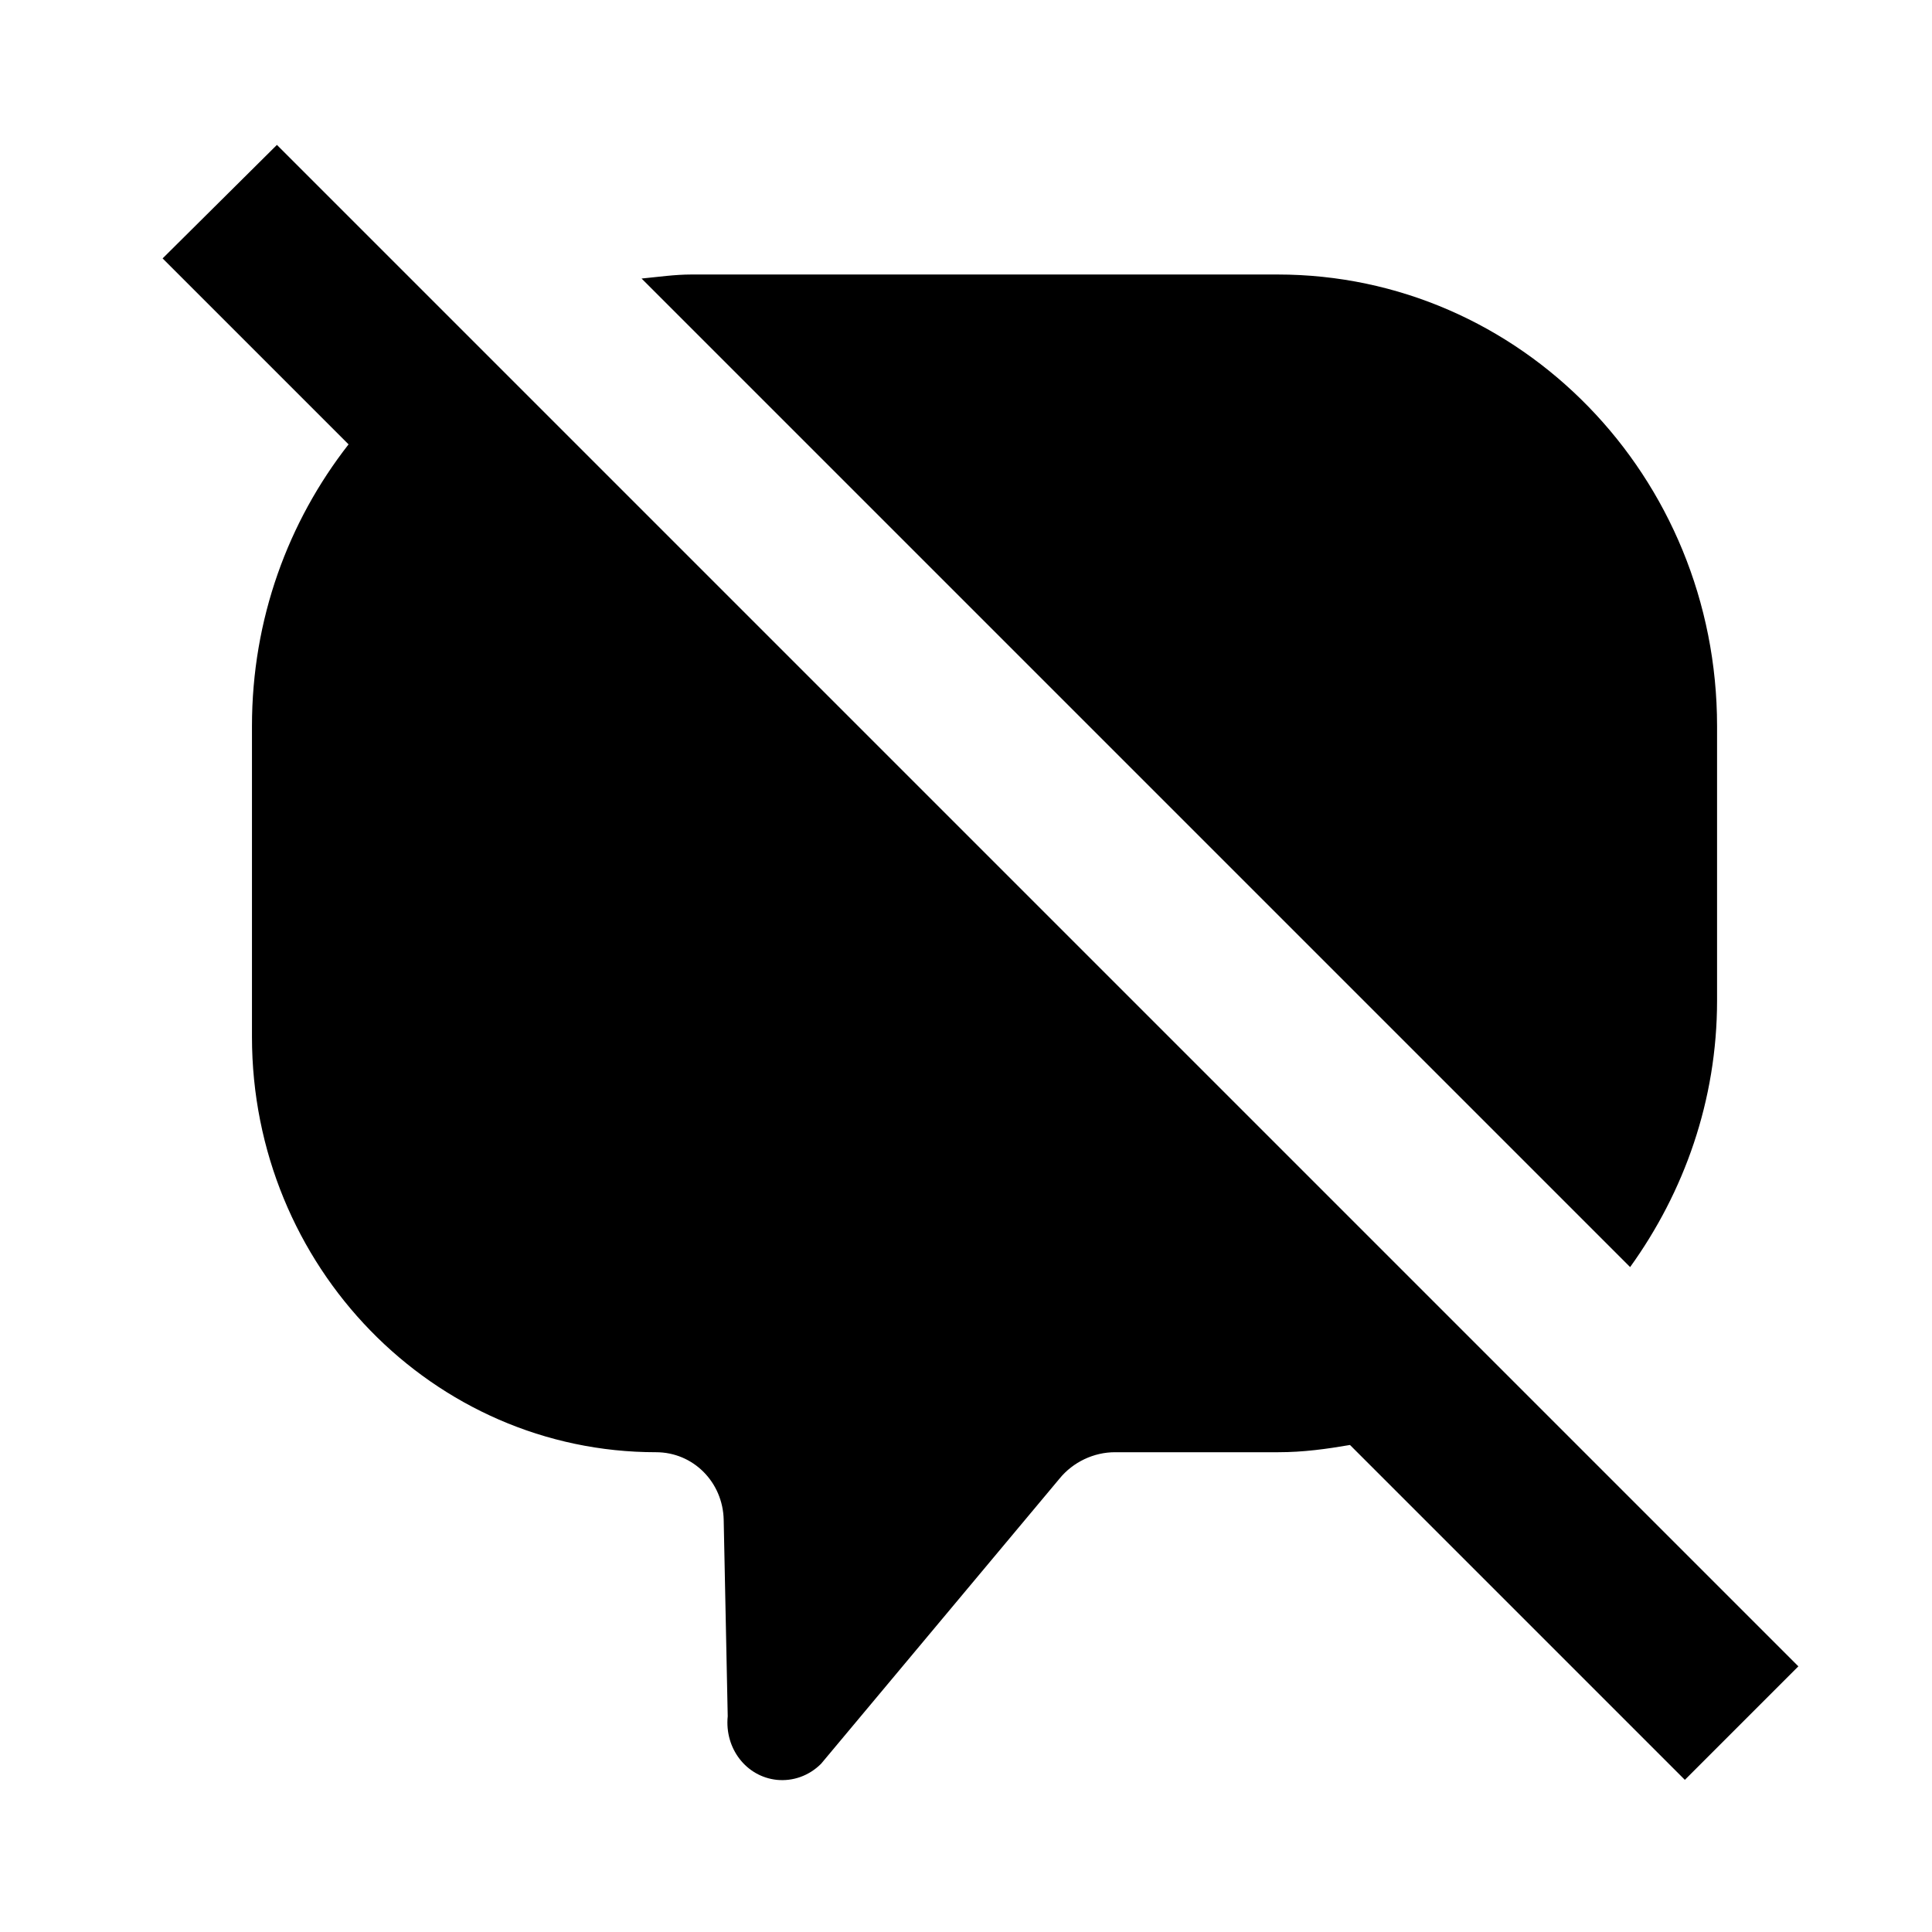
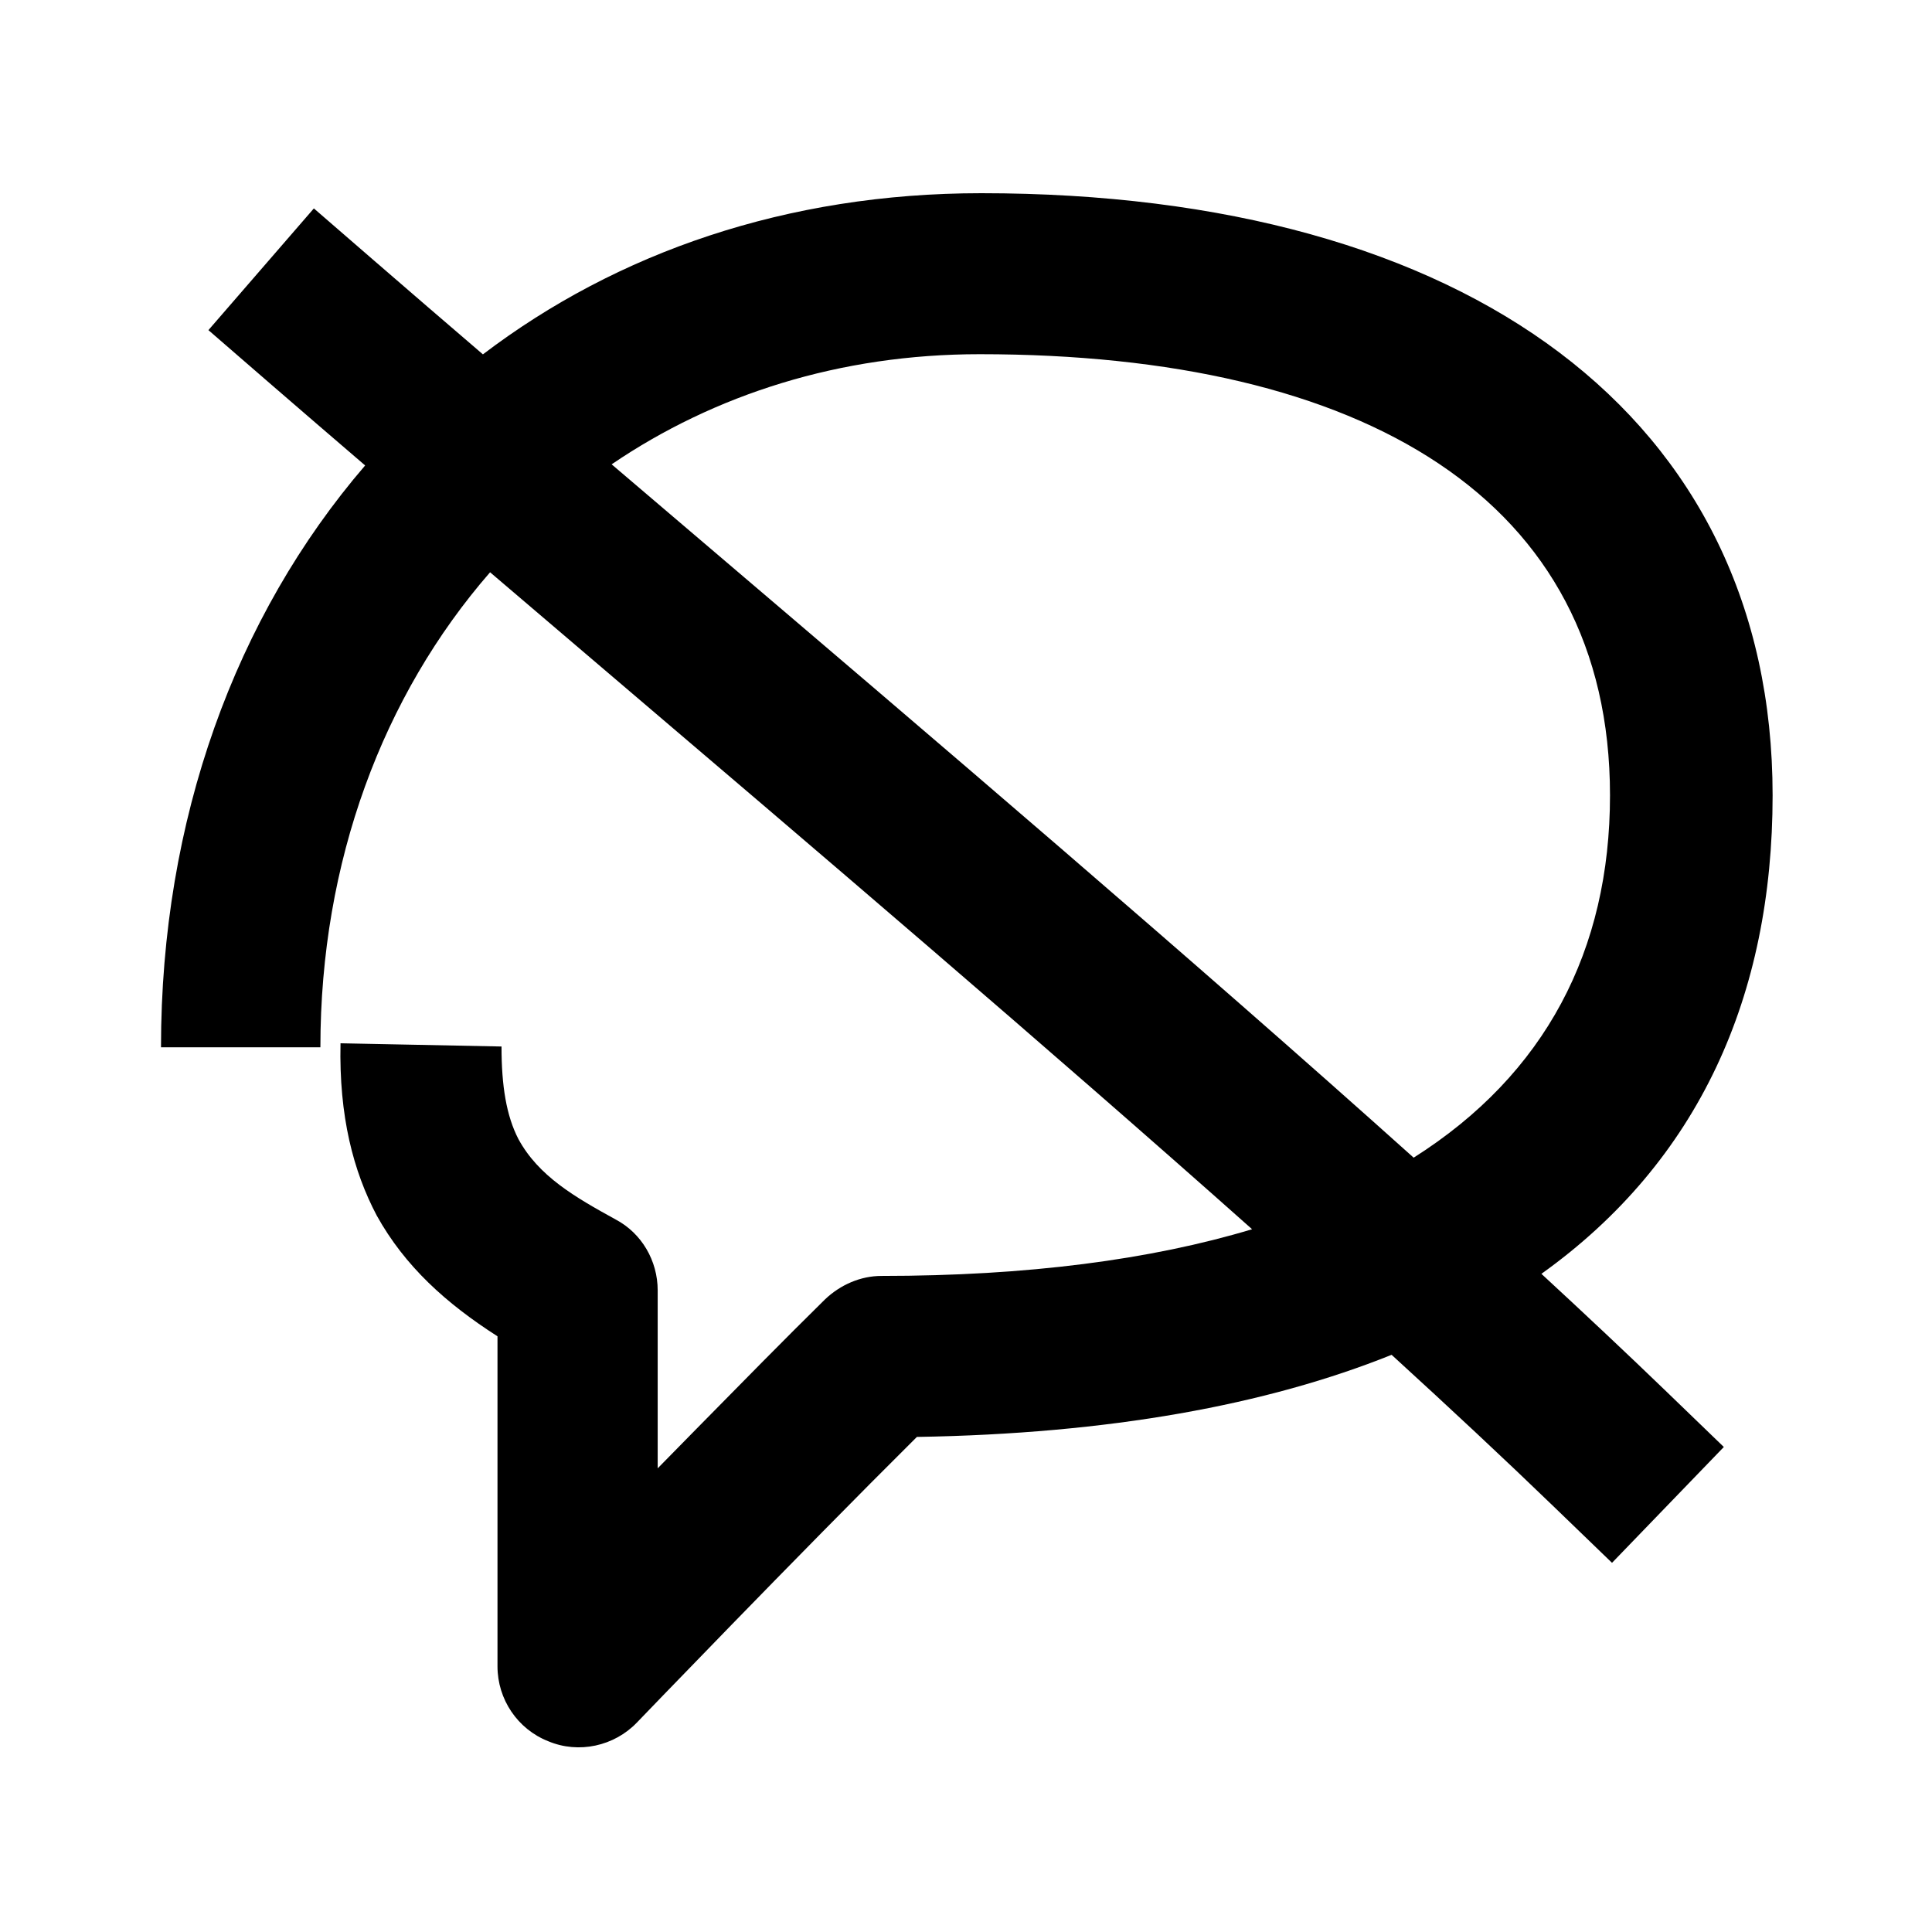
<svg xmlns="http://www.w3.org/2000/svg" width="24" height="24" viewBox="0 0 24 24">
-   <path d="M21.33 12.43V9.02c0-3.1-2.44-5.61-5.46-5.61H8.59c-.21 0-.41.03-.62.05l12.28 12.28c.67-.93 1.08-2.07 1.08-3.31z" />
-   <path d="M22.34 20.7L3.44 1.8 2.02 3.21l2.31 2.31c-.75.96-1.2 2.17-1.2 3.5v3.86c0 2.85 2.25 5.16 5.02 5.16.46 0 .83.37.84.84l.05 2.44c-.04.4.23.75.61.79.2.02.4-.05.55-.2l2.96-3.54c.17-.21.43-.33.69-.33h2.03c.31 0 .6-.04.89-.09l4.16 4.16 1.41-1.41z" />
+   <path fill-rule="evenodd" d="M2 13.01H3.98C3.98 10.702 4.757 8.638 6.088 7.109C6.534 7.49 6.992 7.88 7.458 8.277L7.458 8.277C10.094 10.522 12.996 12.994 15.554 15.27C14.294 15.649 12.761 15.85 10.95 15.85C10.69 15.85 10.44 15.96 10.25 16.14C9.76 16.622 9.201 17.191 8.66 17.741C8.494 17.91 8.33 18.078 8.17 18.24V16.03C8.17 15.66 7.97 15.32 7.65 15.15C7.14 14.87 6.69 14.61 6.44 14.15C6.29 13.86 6.23 13.49 6.23 13L4.23 12.96C4.21 13.87 4.39 14.55 4.68 15.1C5.03 15.73 5.54 16.19 6.18 16.6V20.7C6.18 21.11 6.43 21.48 6.81 21.63C7.19 21.79 7.63 21.69 7.91 21.4C7.91 21.4 9.89 19.34 11.39 17.85C13.778 17.811 15.734 17.454 17.287 16.83C18.011 17.491 18.69 18.125 19.306 18.72L20.025 19.414L21.414 17.975L20.694 17.28C20.214 16.817 19.696 16.33 19.148 15.824C21.107 14.423 22.02 12.366 22.02 9.88C22.02 5.19 18.24 2.4 12.19 2.4C9.775 2.4 7.664 3.136 5.999 4.402C5.528 3.998 5.078 3.611 4.655 3.244L3.899 2.589L2.589 4.101L3.345 4.756C3.724 5.084 4.122 5.427 4.536 5.782C2.924 7.657 2 10.181 2 13.01ZM7.598 5.768C7.958 6.075 8.326 6.389 8.7 6.707L8.7 6.707C11.577 9.158 14.805 11.908 17.561 14.381C19.198 13.345 20 11.802 20 9.88C20 6.2 16.94 4.4 12.17 4.4C10.434 4.4 8.877 4.899 7.598 5.768Z" />
</svg>
